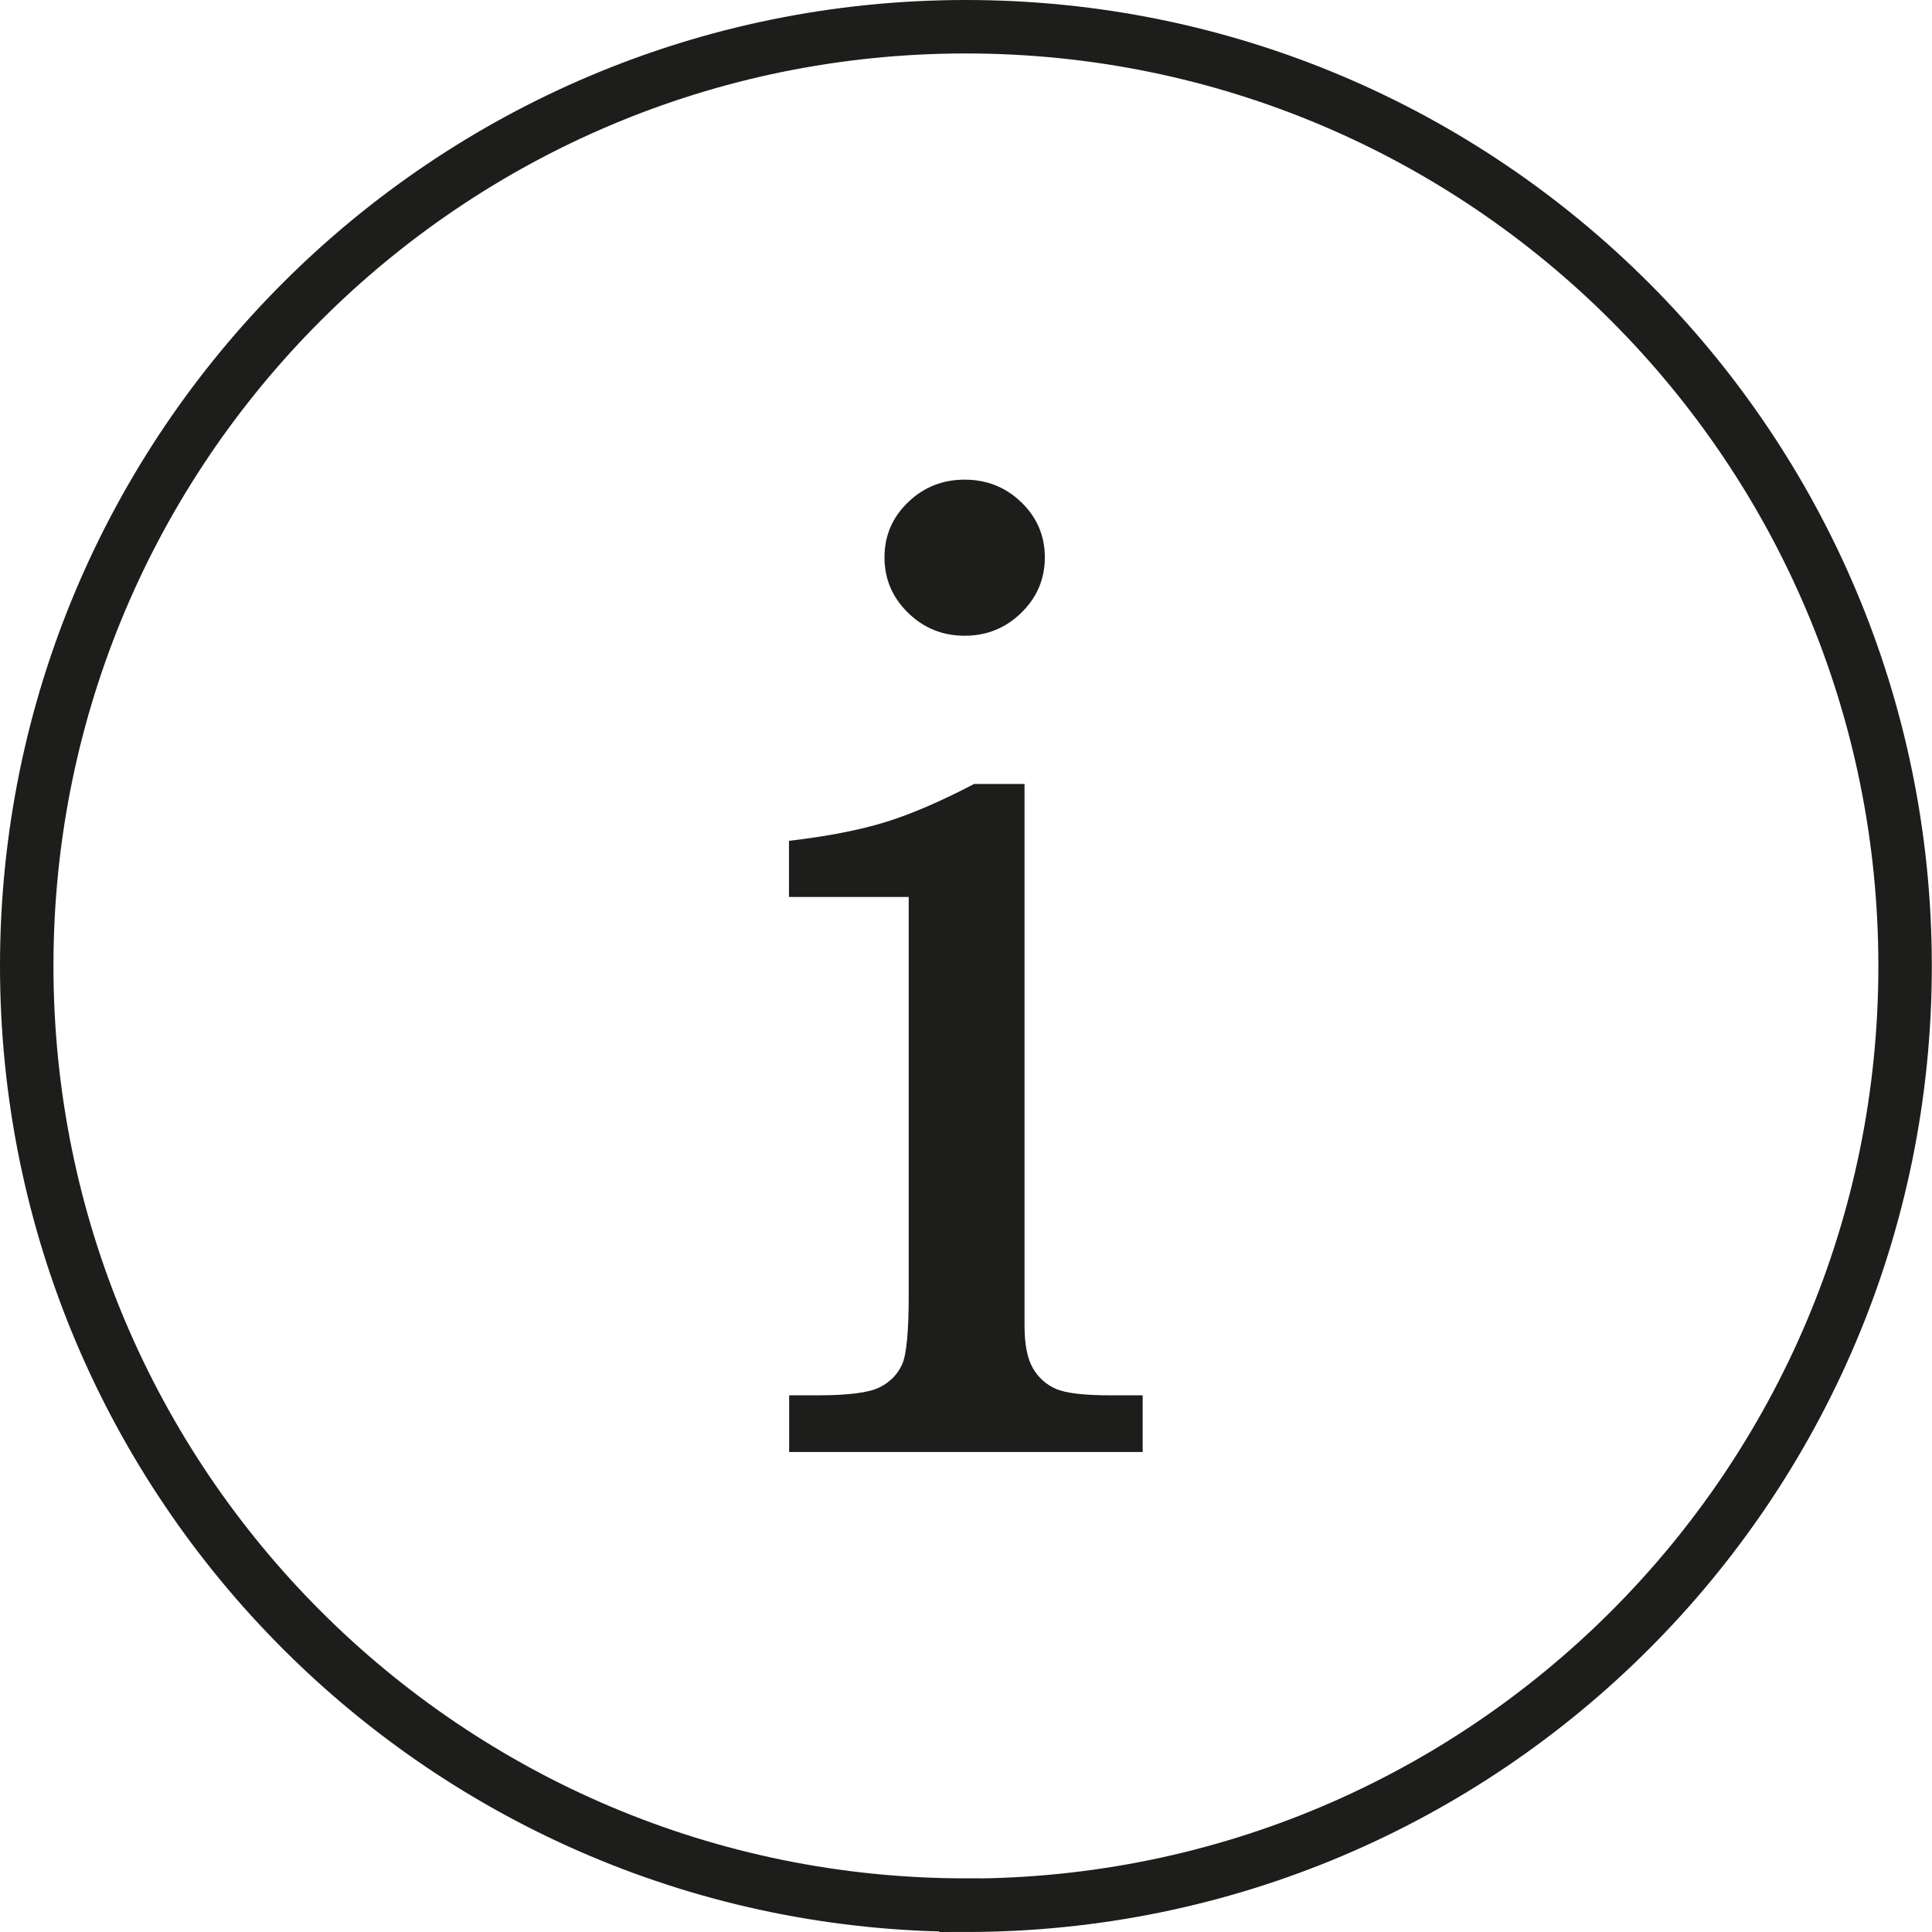
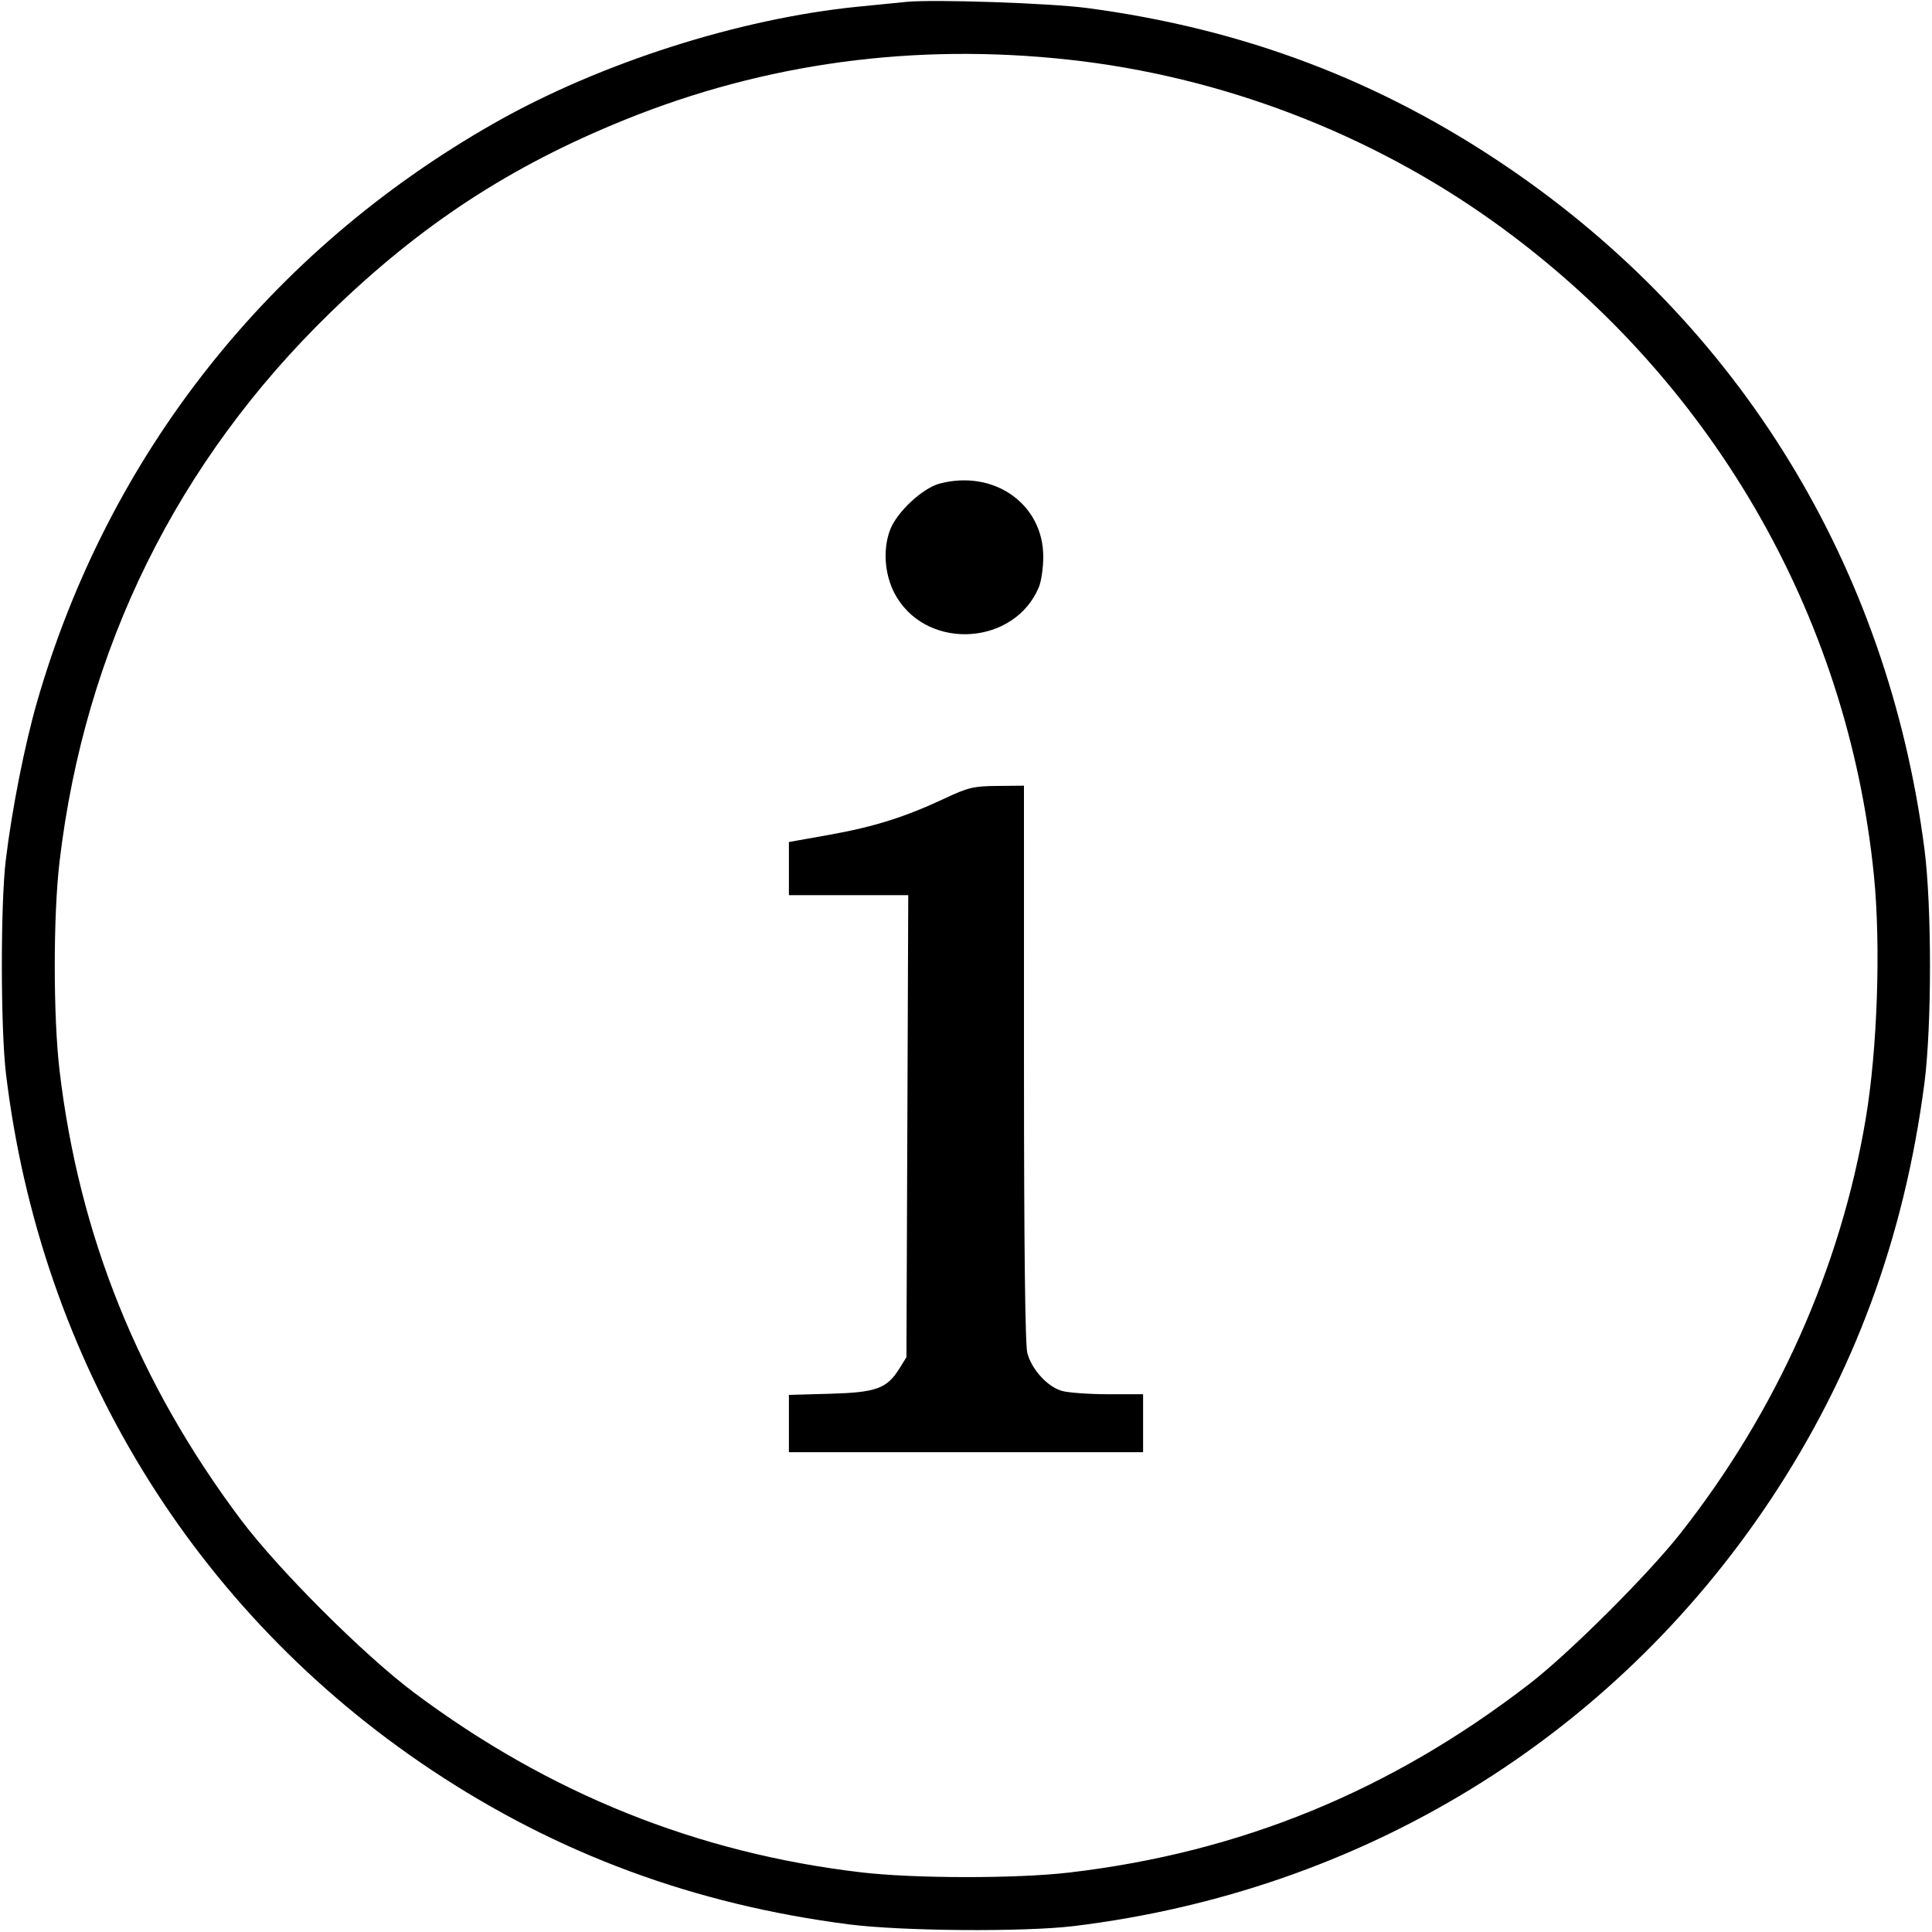
- <svg xmlns="http://www.w3.org/2000/svg" id="a" viewBox="0 0 108.43 108.43">
-   <defs>
-     <style>.b{fill:none;stroke:#1d1d1b;stroke-miterlimit:10;stroke-width:3px;}.c{fill:#1d1d1b;}</style>
-   </defs>
-   <path class="b" d="M54.21,106.93c29.11,0,52.71-23.6,52.71-52.71S83.33,1.5,54.21,1.5,1.5,25.1,1.5,54.21s23.6,52.71,52.71,52.71h0Z" />
-   <path class="c" d="M50.96,28.19c-.88,.85-1.32,1.88-1.32,3.09s.44,2.25,1.32,3.11c.88,.86,1.94,1.29,3.18,1.29s2.3-.43,3.18-1.29c.88-.86,1.32-1.9,1.32-3.11s-.44-2.24-1.32-3.09c-.88-.85-1.94-1.27-3.18-1.27s-2.3,.42-3.18,1.27h0Zm.04,22.15v22.33c0,2.05-.12,3.35-.37,3.9-.25,.56-.67,.99-1.26,1.29-.59,.3-1.76,.45-3.49,.45h-1.59v3.18h19.84v-3.18h-1.82c-1.47,0-2.49-.12-3.04-.36-.56-.24-.99-.63-1.3-1.16-.31-.53-.47-1.33-.47-2.39v-30.4h-2.83c-1.86,.97-3.52,1.69-4.98,2.14-1.46,.45-3.26,.8-5.41,1.05v3.15h6.7Z" />
+ <svg xmlns="http://www.w3.org/2000/svg" viewBox="0 0 108.43 108.43">
+   <path d="m50.872.105-2.711.269c-6.676.666-14.464 3.156-20.393 6.521C15.129 14.068 6.069 25.532 2.077 39.402 1.386 41.8.674 45.404.327 48.251c-.302 2.473-.296 9.481.009 12.018 1.942 16.125 10.54 30.192 23.88 39.068 7.071 4.705 14.738 7.542 23.403 8.662 2.985.385 9.852.438 12.65.098 16.162-1.97 30.177-10.537 39.07-23.883 4.681-7.024 7.53-14.722 8.663-23.403.42-3.217.42-9.973 0-13.192-2.066-15.851-10.354-29.386-23.428-38.26C77.42 4.503 69.758 1.608 60.992.448c-2.064-.273-8.583-.494-10.12-.343m9.126 3.246c8.547.937 16.89 4.126 23.855 9.116 12.125 8.688 19.844 21.963 21.317 36.662.395 3.935.198 9.756-.461 13.67-1.414 8.392-5.009 16.425-10.42 23.286-1.84 2.332-6.221 6.697-8.449 8.417-7.788 6.012-16.213 9.465-25.841 10.592-2.941.344-8.668.339-11.651-.01-9.214-1.078-17.557-4.432-25.126-10.102-2.813-2.107-7.617-6.908-9.716-9.709C7.779 77.634 4.44 69.358 3.343 60.087c-.36-3.044-.36-8.697 0-11.738 1.414-11.951 6.599-22.458 15.215-30.825 5.057-4.912 10.074-8.196 16.501-10.798 7.887-3.194 16.26-4.327 24.939-3.375m-7.274 23.793c-.948.252-2.389 1.598-2.765 2.583-.452 1.184-.297 2.717.386 3.822 1.847 2.987 6.611 2.631 7.959-.594.136-.328.248-1.095.248-1.706 0-2.966-2.77-4.917-5.828-4.105m.289 17.671c-2.216 1.04-3.949 1.586-6.464 2.036l-2.273.406v2.982h6.698l-.051 12.967-.051 12.966-.394.633c-.704 1.129-1.297 1.344-3.898 1.417l-2.304.065v3.216h19.878V78.25l-1.942-.001c-1.069 0-2.241-.084-2.606-.185-.804-.223-1.688-1.183-1.947-2.113-.125-.452-.189-5.95-.19-16.269l-.001-15.587-1.491.014c-1.336.012-1.644.085-2.964.706" fill-rule="evenodd" />
</svg>
